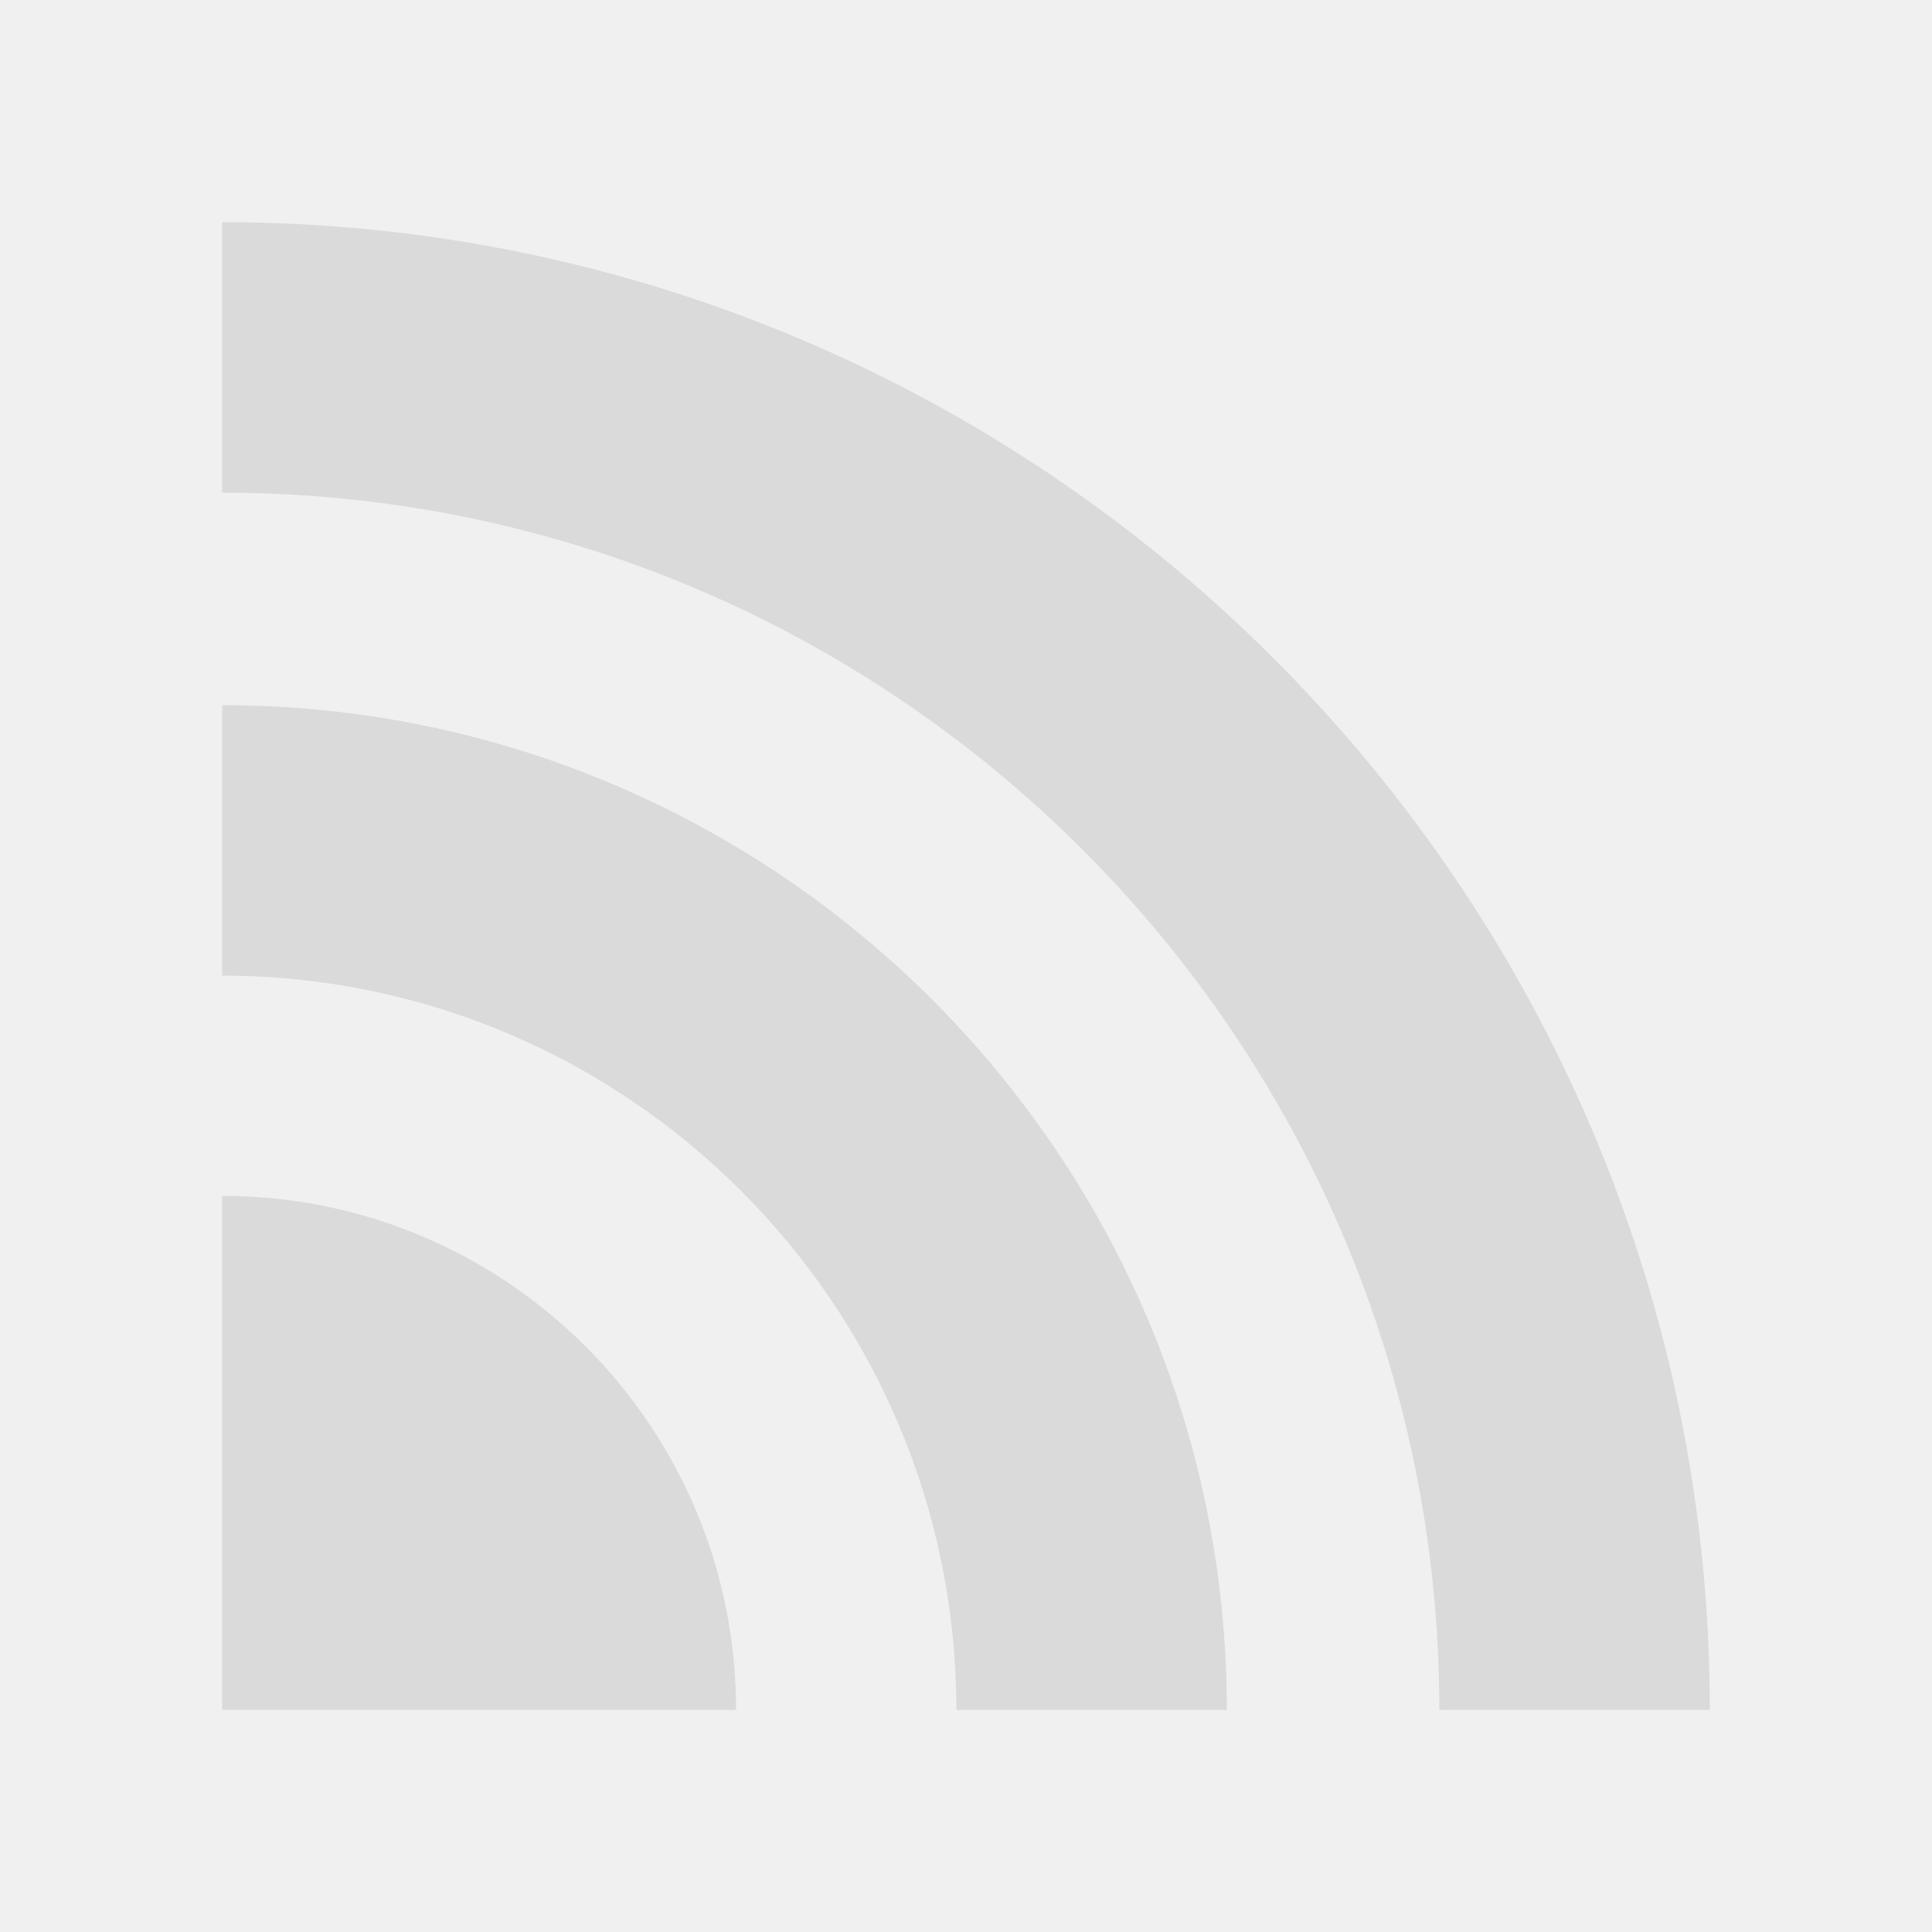
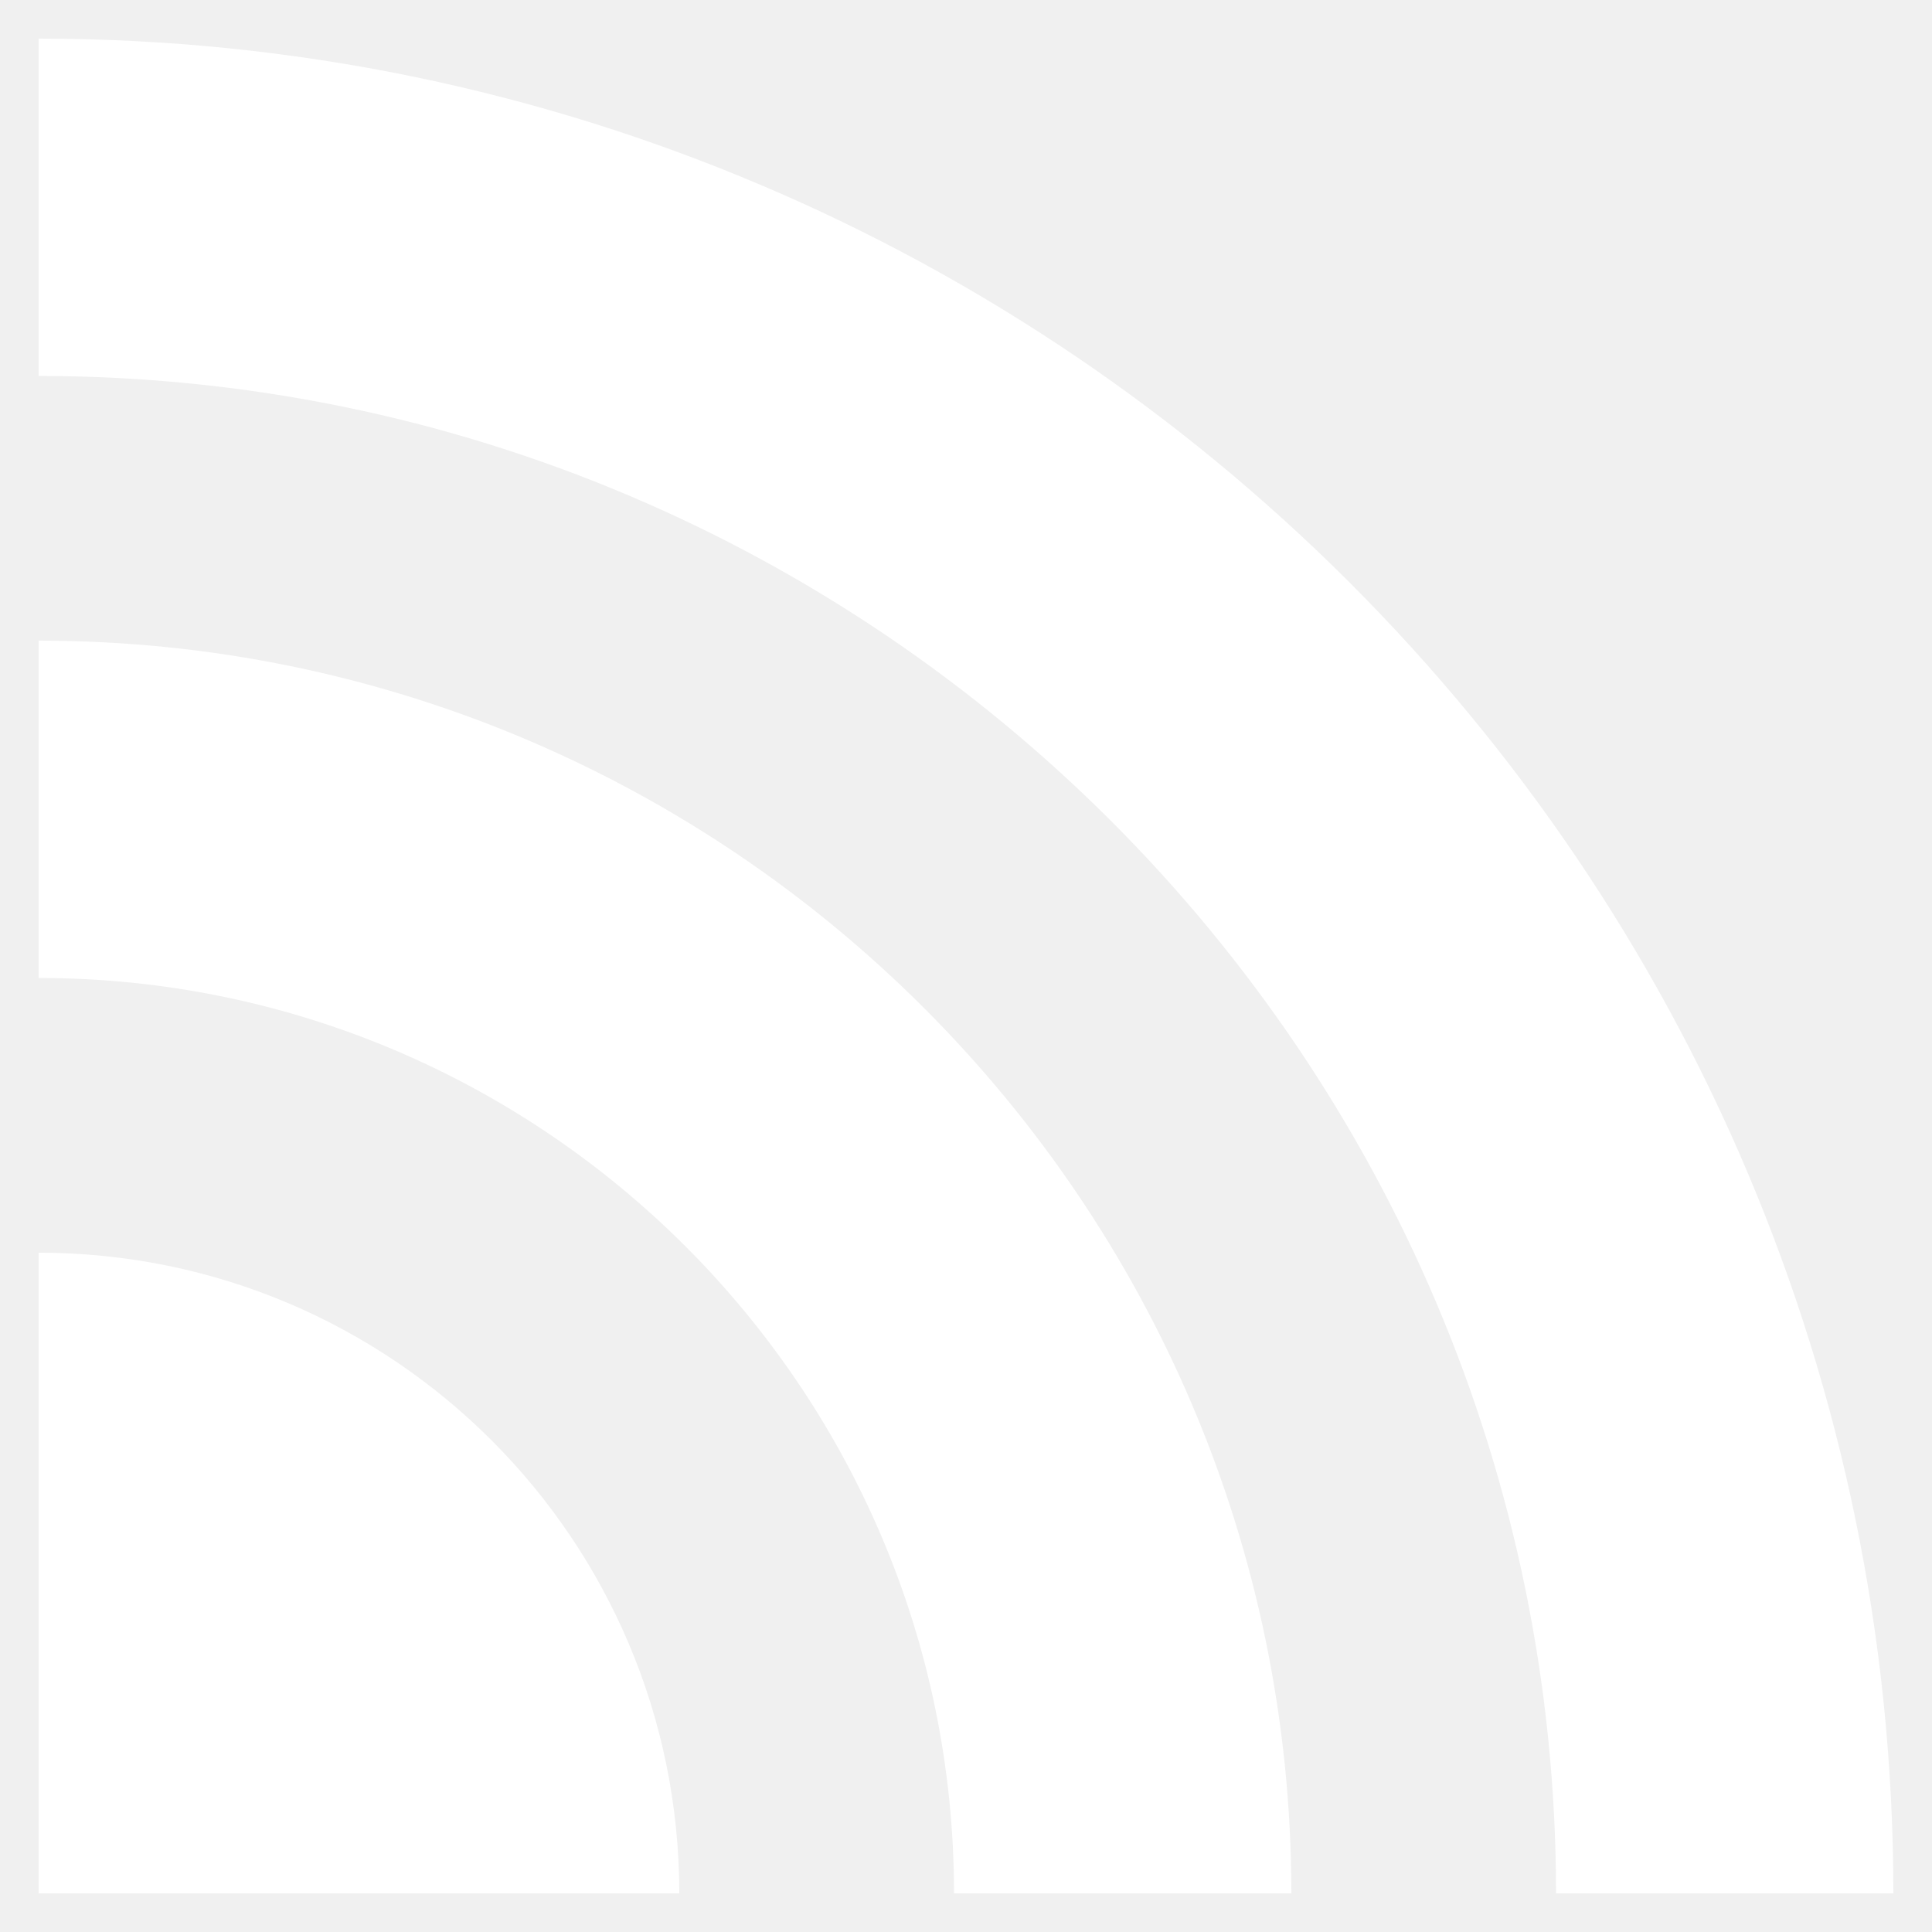
<svg xmlns="http://www.w3.org/2000/svg" viewBox="0 0 50 50">
-   <g fill="#dadada">
-     <path d="m37.25 44.25h7c0-21.23-17.27-38.5-38.5-38.5v7c17.37 0 31.5 14.13 31.5 31.5z" />
-     <path d="m24.75 44.25h7c0-14.34-11.66-26-26-26v7c10.48 0 19 8.52 19 19z" />
-     <path d="m19.05 44.25c0-7.34-5.95-13.3-13.3-13.3v13.3z" />
+   <g fill="#fff">
+     <path d="m40.27 49h8.73c0-26.47-21.53-48-48-48v8.73c21.65 0 39.27 17.62 39.27 39.27z" />
+     <path d="m24.69 49h8.73c0-17.87-14.54-32.42-32.42-32.42v8.73c13.06 0 23.69 10.63 23.69 23.69z" />
+     <path d="m17.58 49c0-9.15-7.42-16.58-16.58-16.58v16.58z" />
  </g>
</svg>
